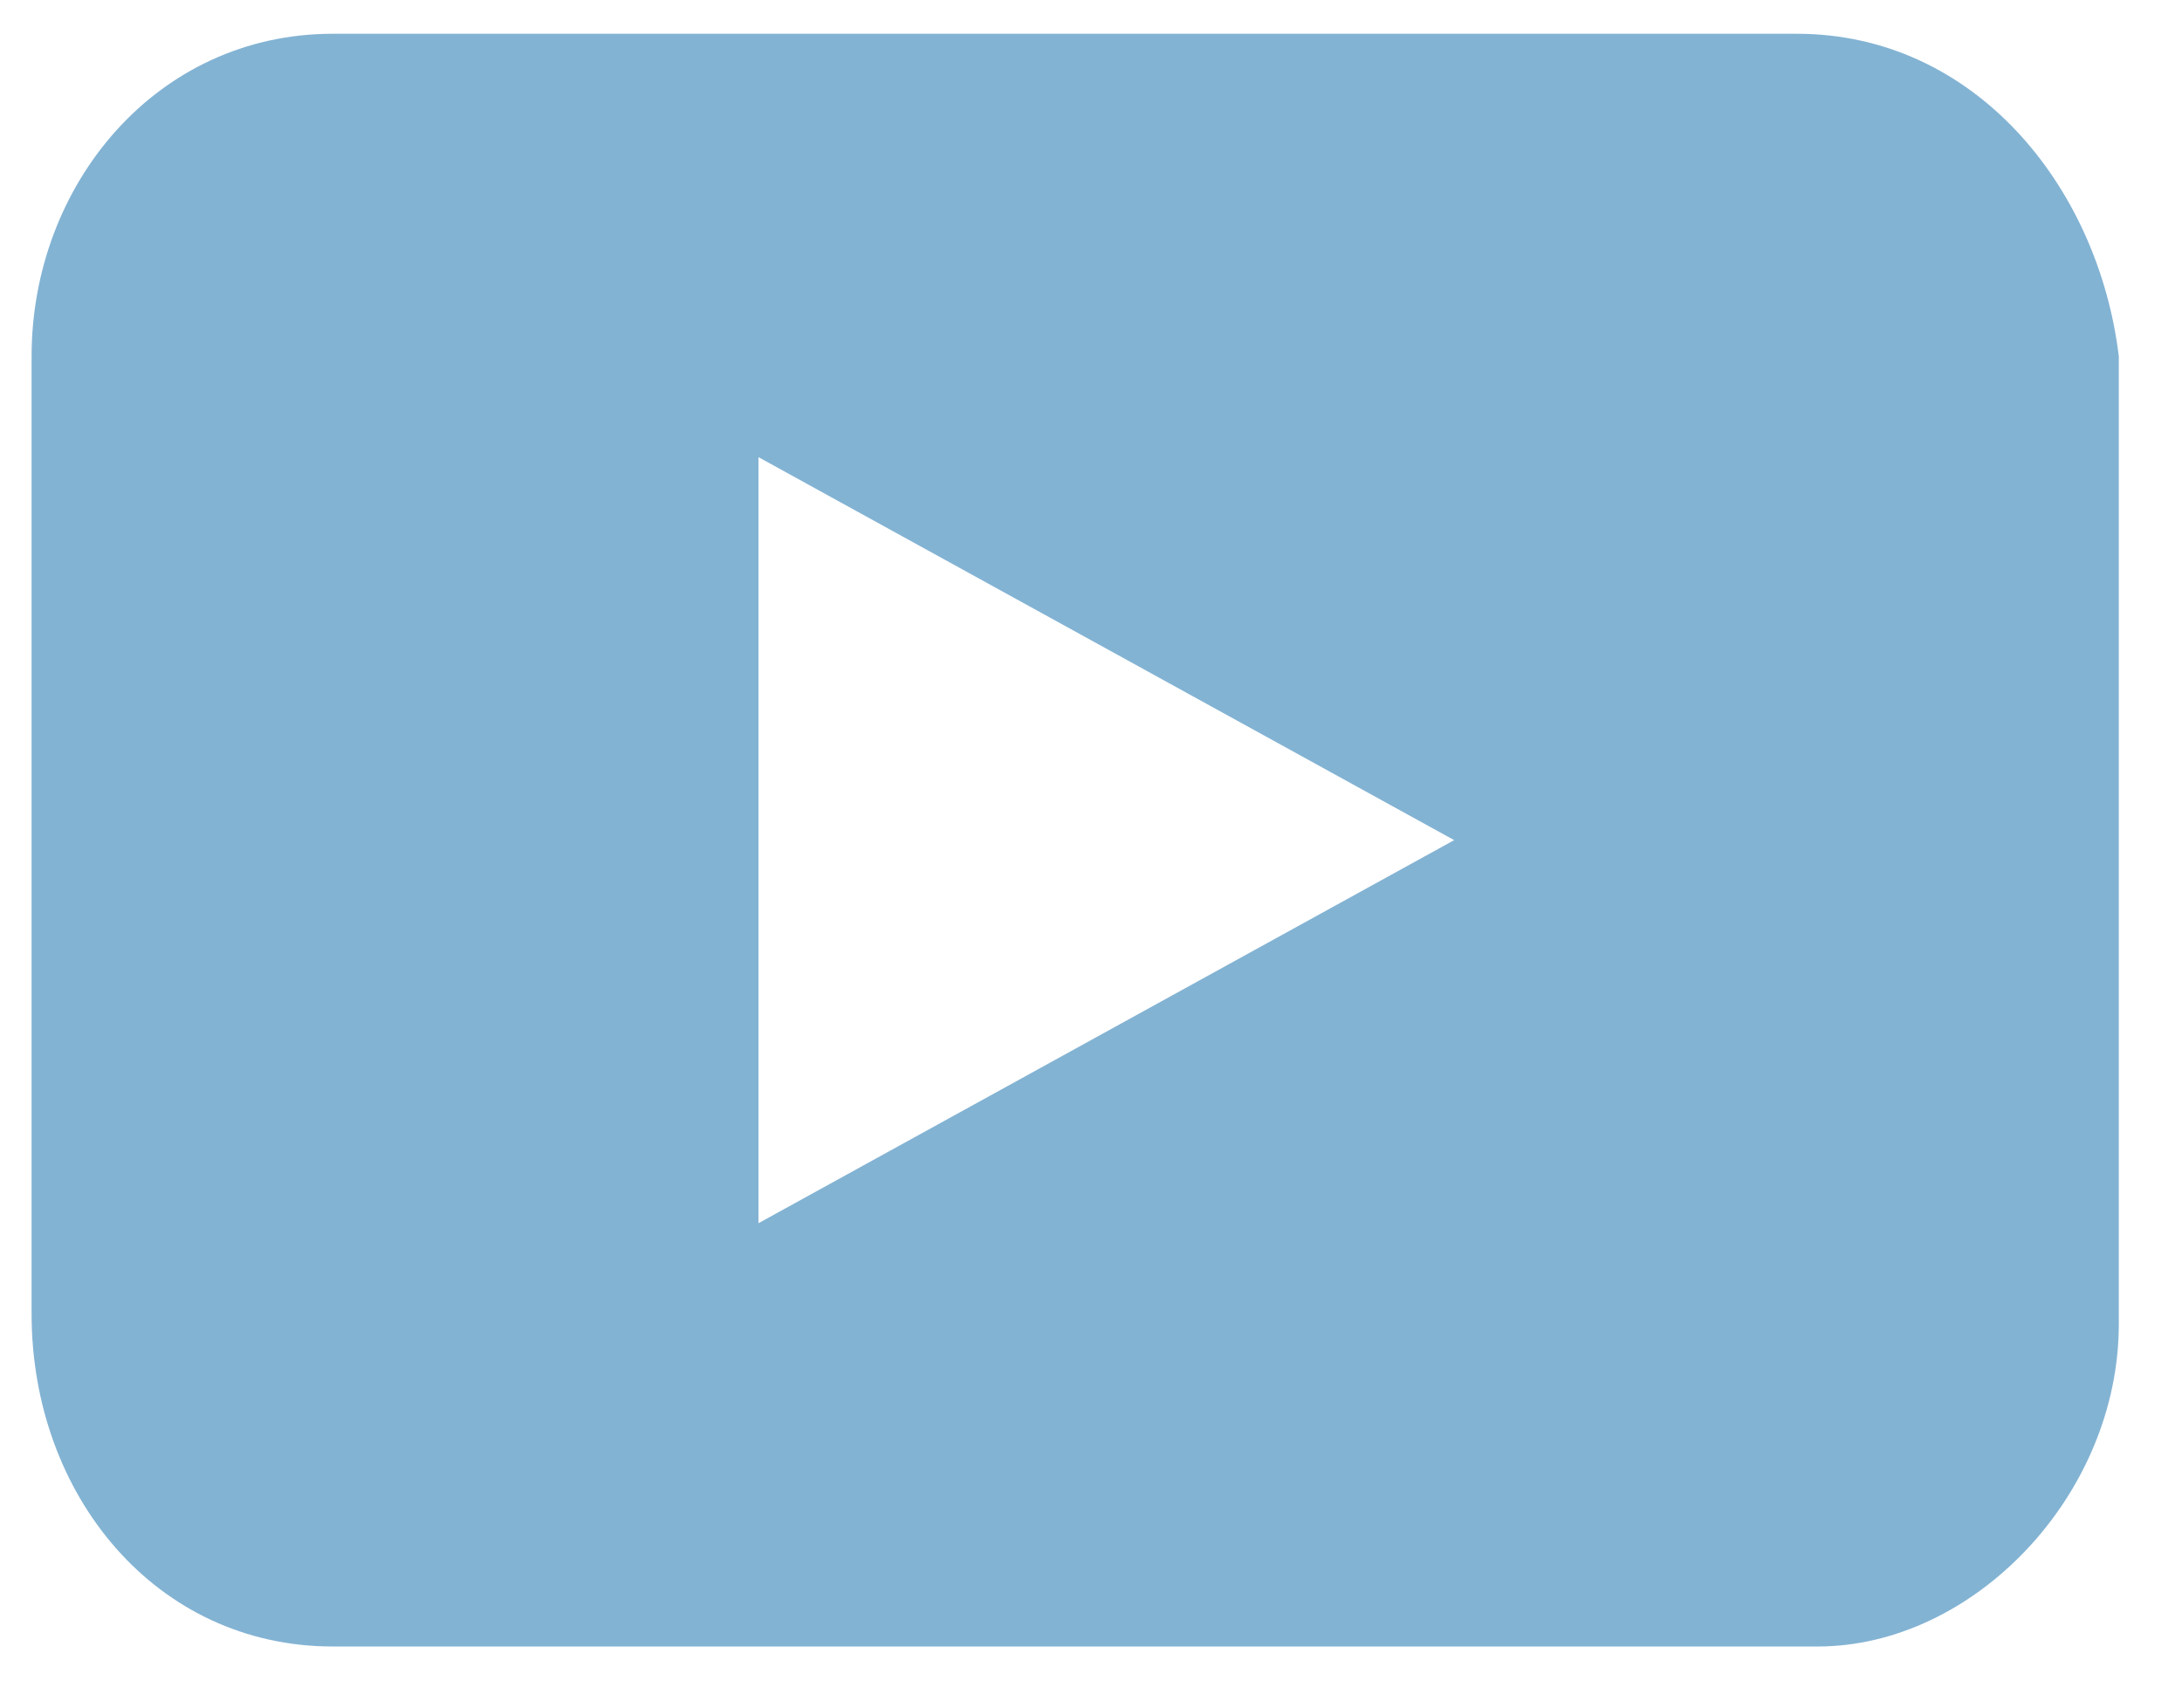
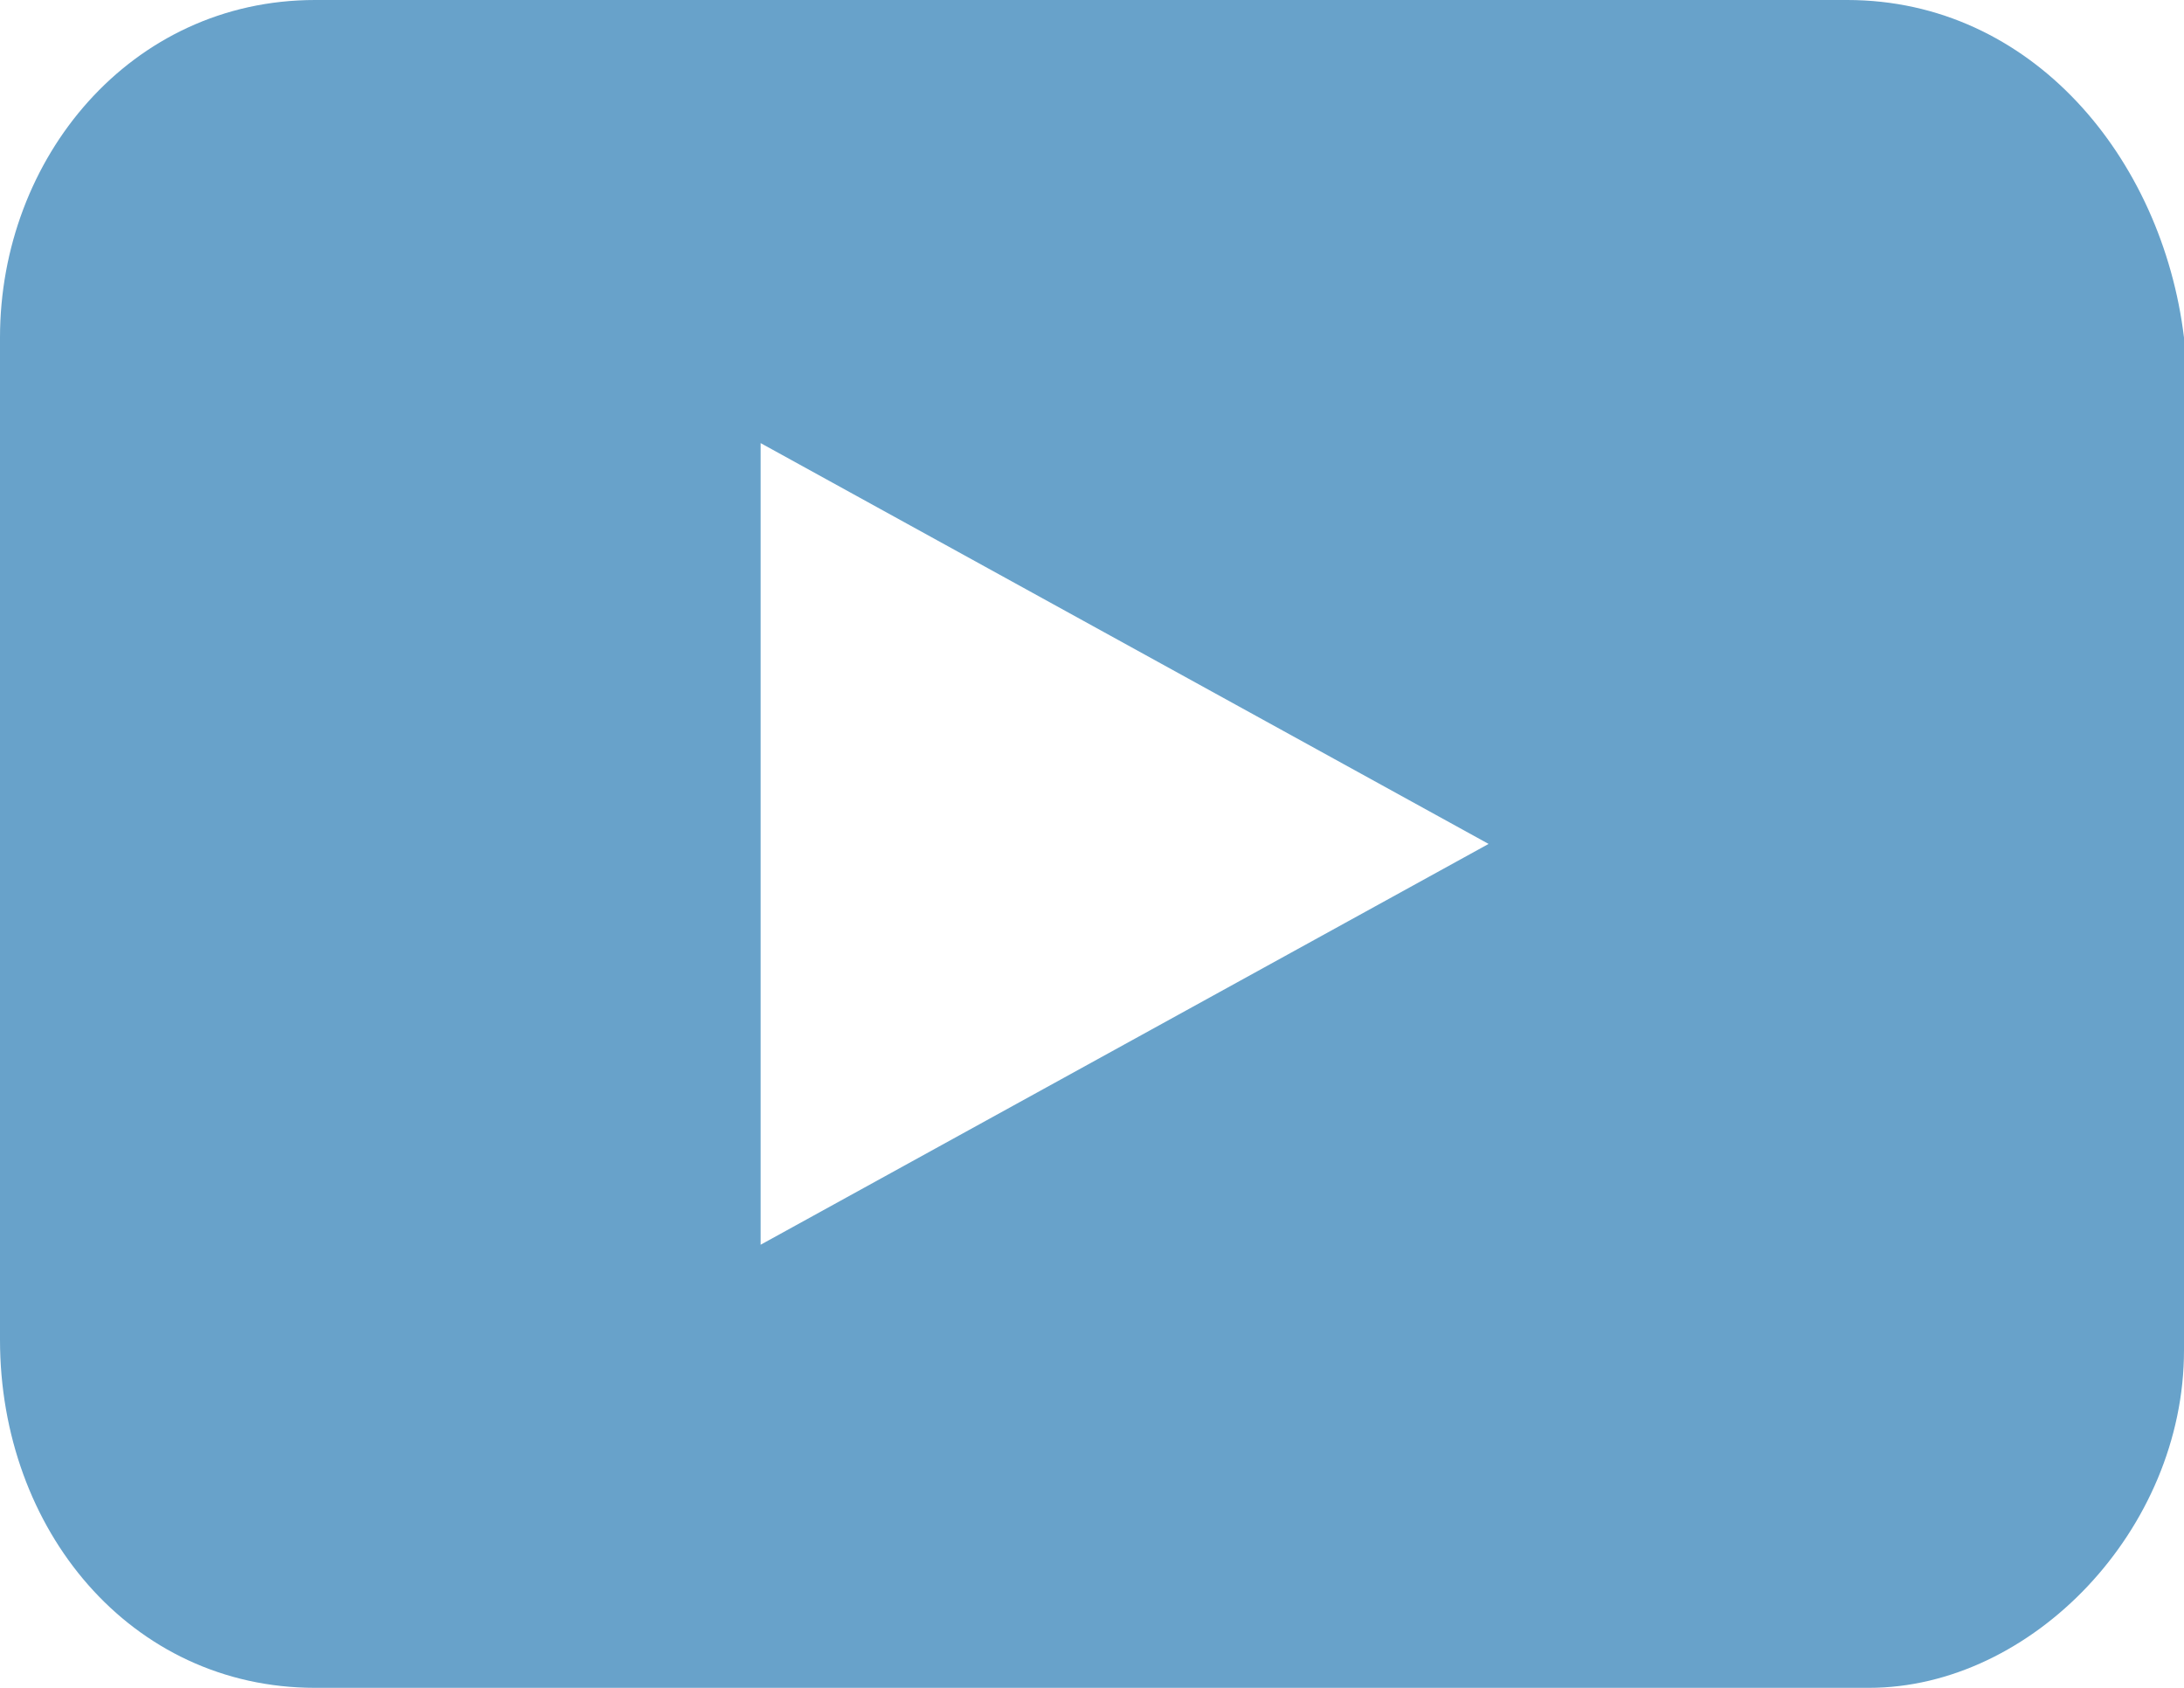
- <svg xmlns="http://www.w3.org/2000/svg" width="23" height="18" fill="none">
-   <path d="M18.94.356H3.507C1.647.356.333 1.95.333 3.756V13.85c0 1.913 1.314 3.506 3.174 3.506H19.16c1.642 0 3.174-1.593 3.174-3.4v-10.2c-.219-1.806-1.532-3.4-3.393-3.4ZM7.995 12.894V4.819l7.333 4.037-7.333 4.038Z" fill="#83B3D3" />
+ <svg xmlns="http://www.w3.org/2000/svg" width="22" height="17" fill="none">
+   <path d="M18.607 0H3.174C1.314 0 0 1.594 0 3.4v10.094C0 15.406 1.313 17 3.174 17h15.652C20.468 17 22 15.406 22 13.6V3.4C21.781 1.594 20.468 0 18.607 0ZM7.662 12.537V4.463L14.995 8.5l-7.333 4.037Z" fill="#68A2CA" />
</svg>
